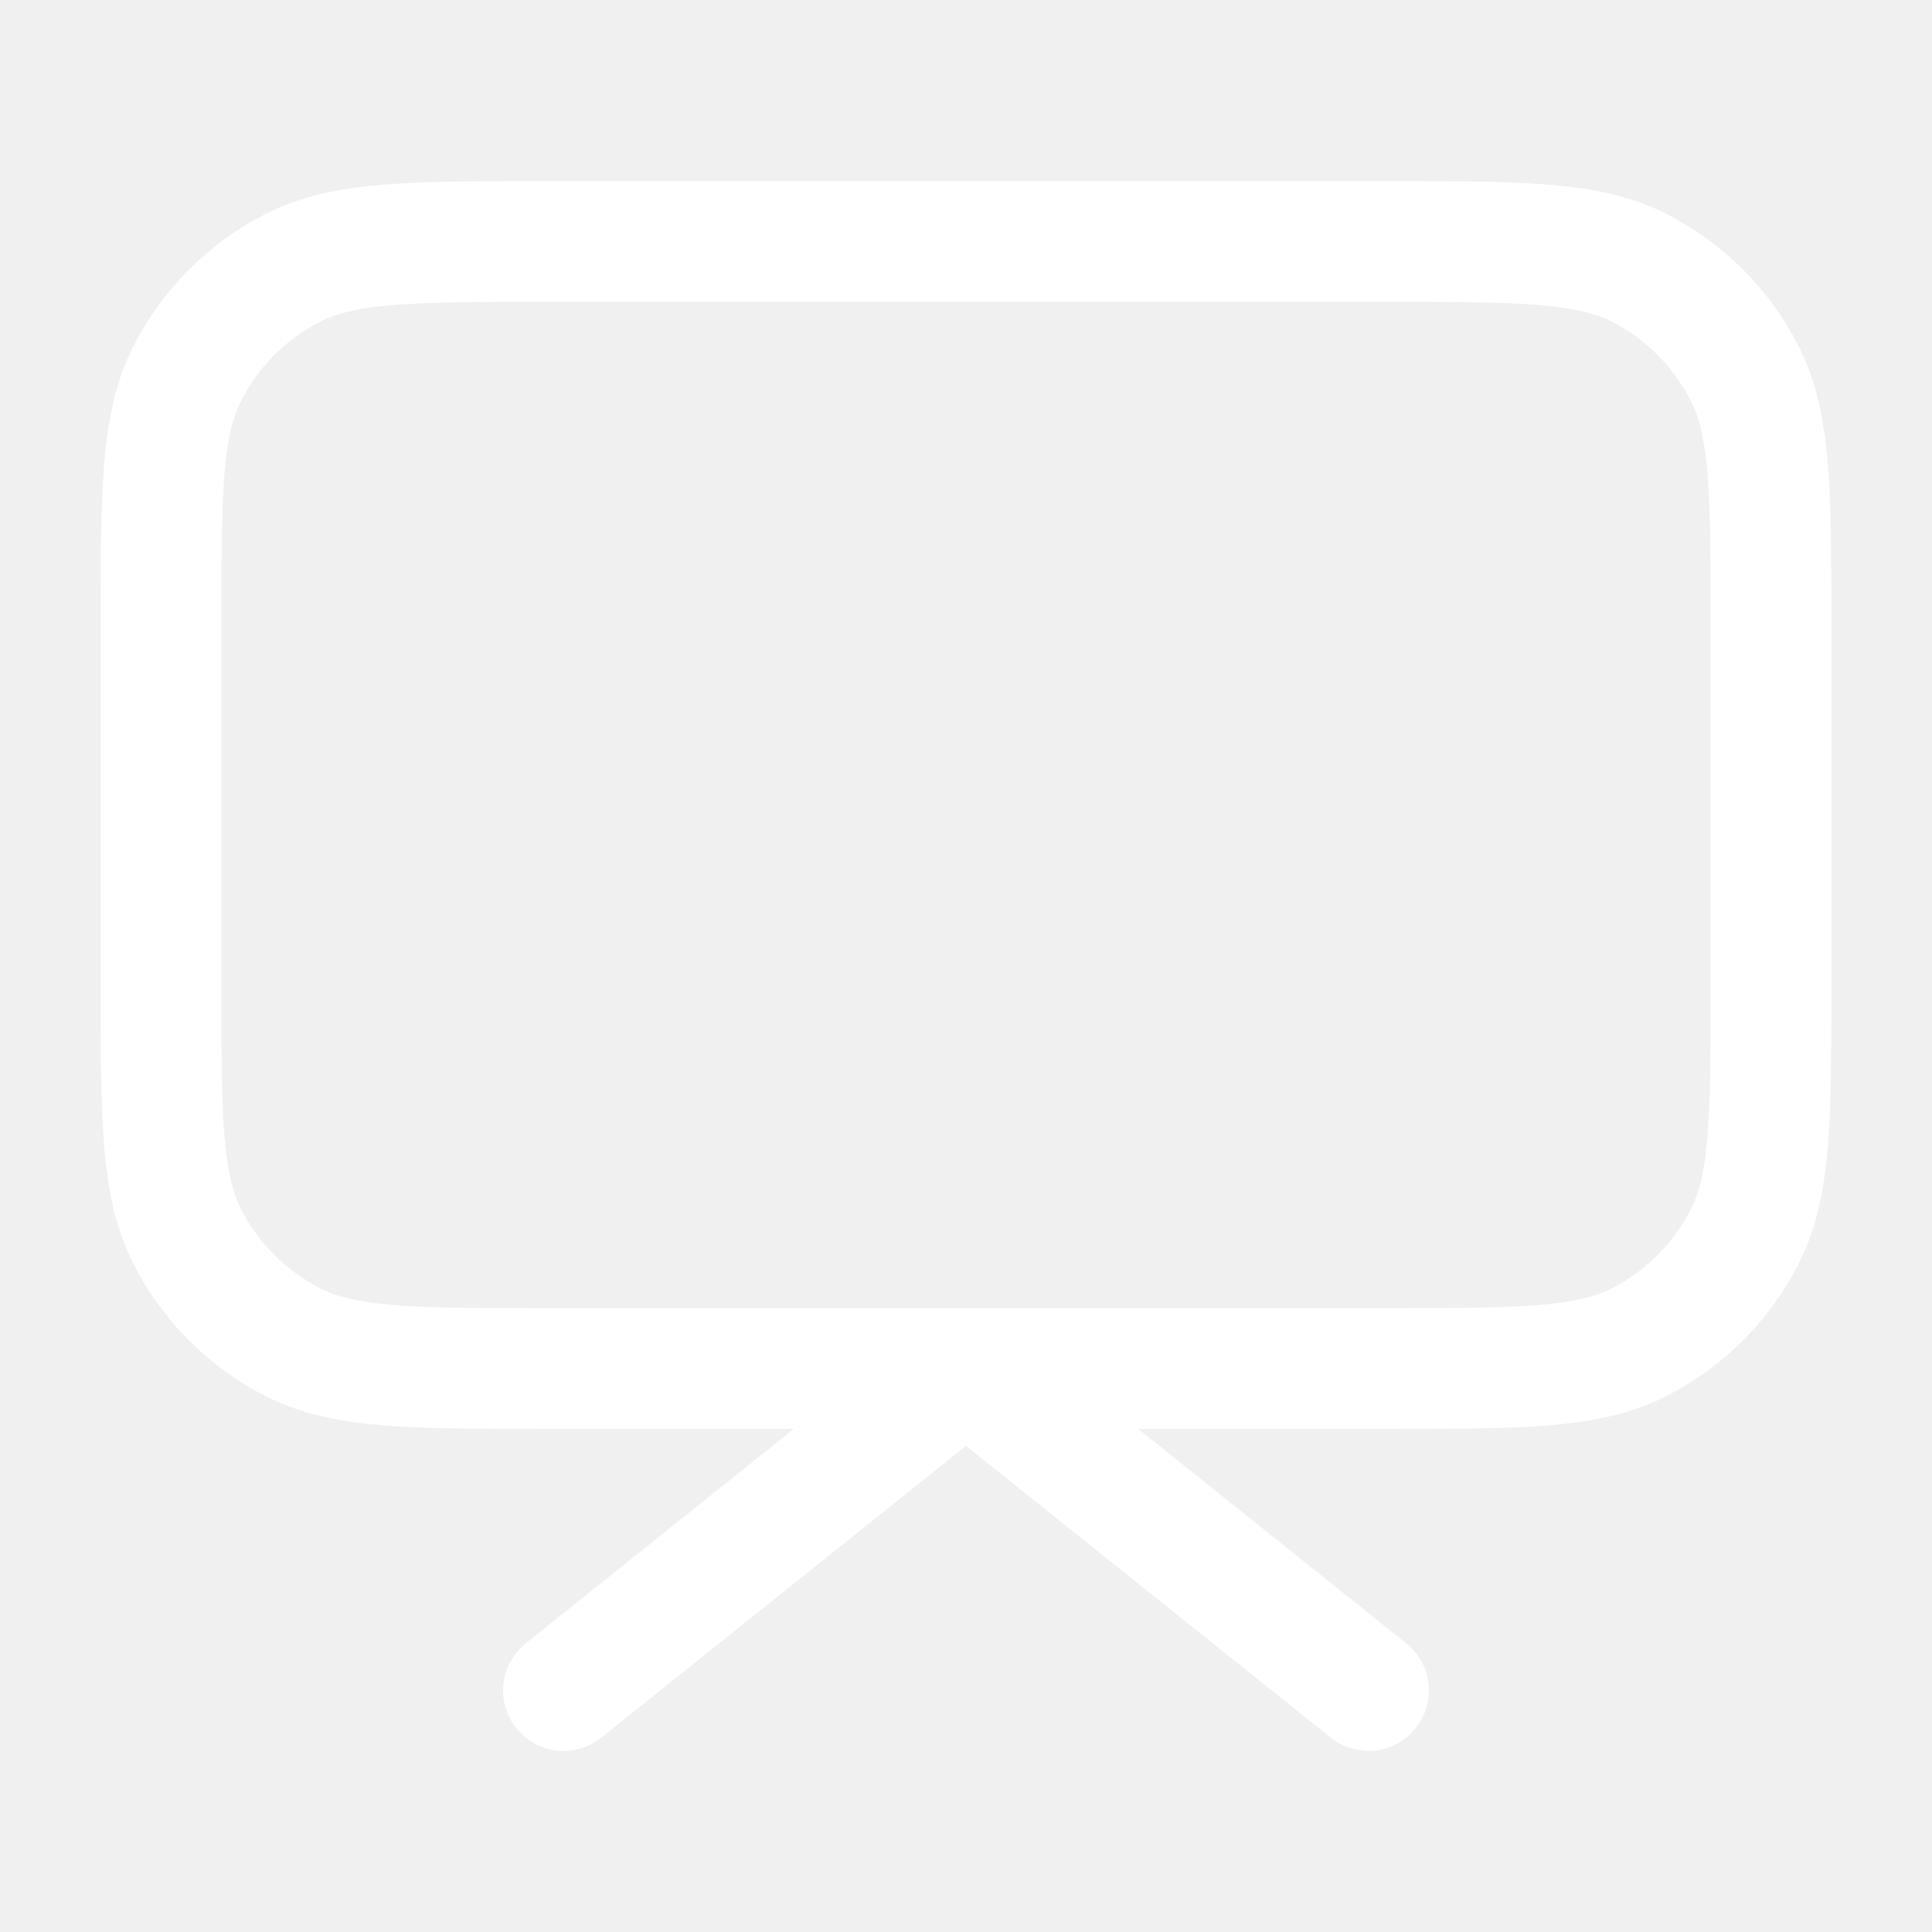
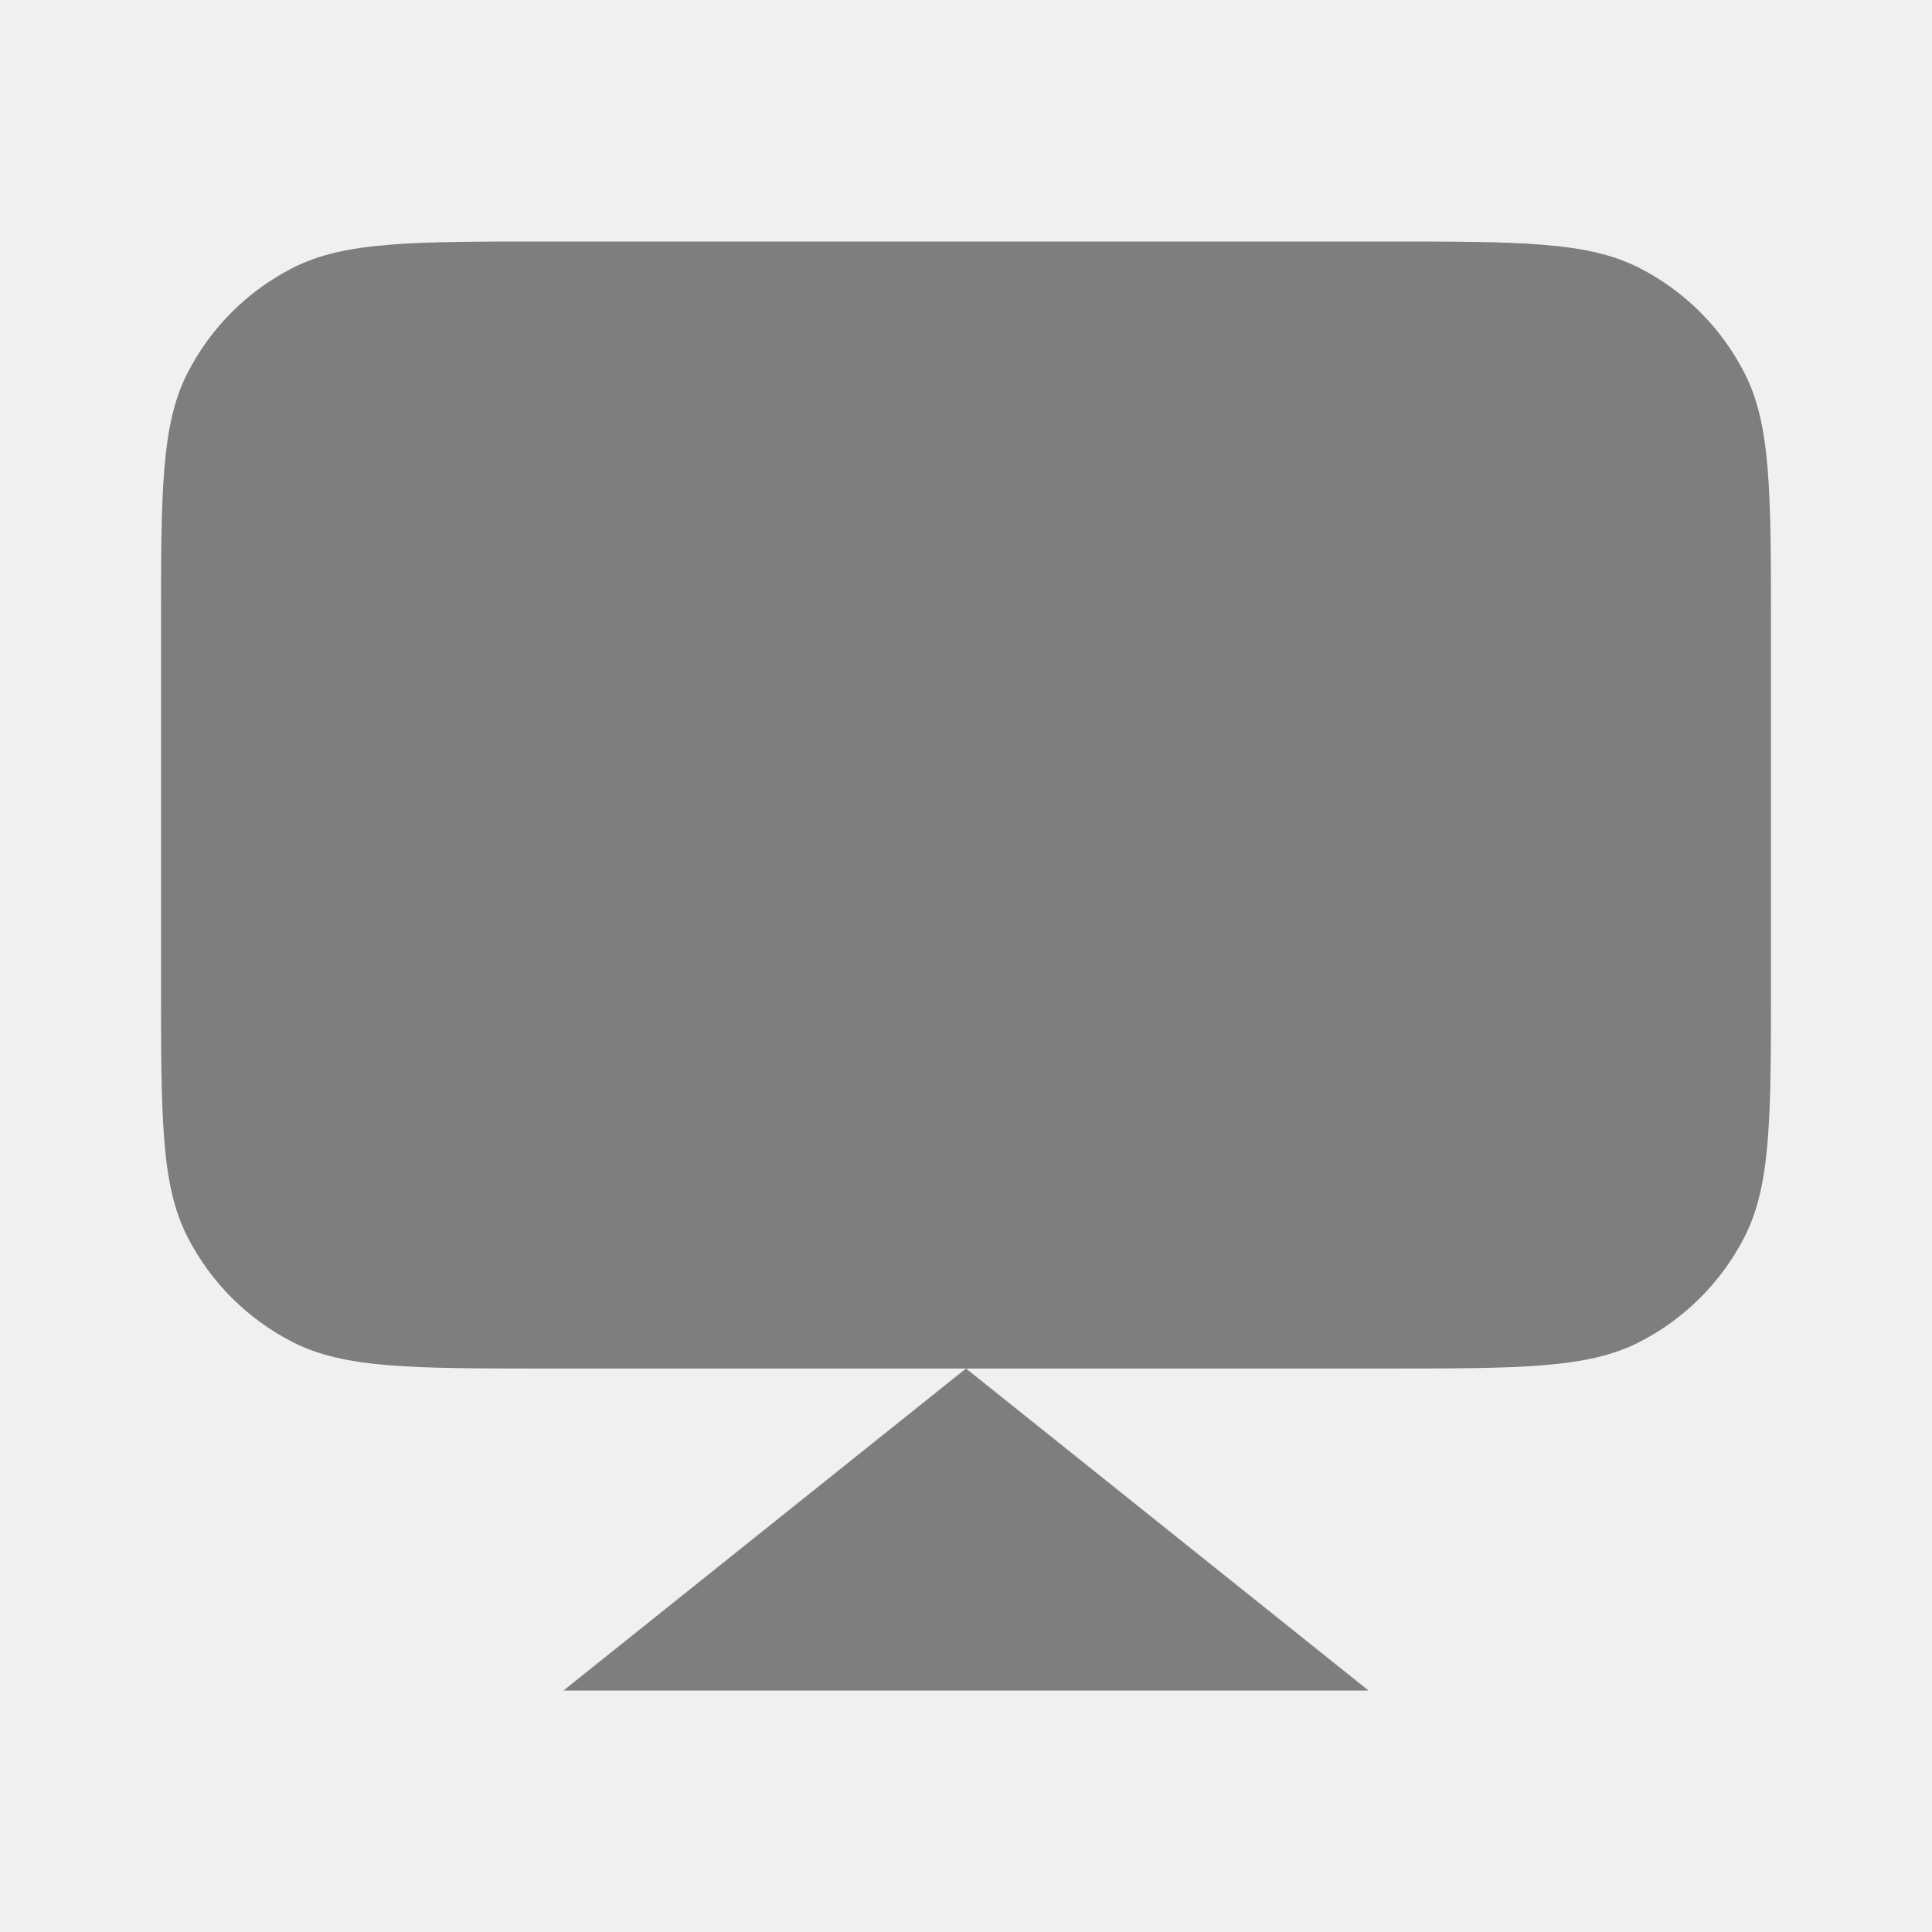
<svg xmlns="http://www.w3.org/2000/svg" width="32" height="32" viewBox="0 0 32 32" fill="none">
-   <path d="M22.667 28L16 22.667L9.333 28M9.067 22.667H22.933C25.174 22.667 26.294 22.667 27.149 22.231C27.902 21.847 28.514 21.235 28.897 20.483C29.333 19.627 29.333 18.507 29.333 16.267V10.4C29.333 8.16 29.333 7.04 28.897 6.184C28.514 5.431 27.902 4.819 27.149 4.436C26.294 4 25.174 4 22.933 4H9.067C6.826 4 5.706 4 4.851 4.436C4.098 4.819 3.486 5.431 3.103 6.184C2.667 7.04 2.667 8.16 2.667 10.4V16.267C2.667 18.507 2.667 19.627 3.103 20.483C3.486 21.235 4.098 21.847 4.851 22.231C5.706 22.667 6.826 22.667 9.067 22.667Z" stroke="white" stroke-width="2" stroke-linecap="round" stroke-linejoin="round" />
+   <path d="M22.667 28L16 22.667L9.333 28M9.067 22.667H22.933C25.174 22.667 26.294 22.667 27.149 22.231C27.902 21.847 28.514 21.235 28.897 20.483C29.333 19.627 29.333 18.507 29.333 16.267V10.4C29.333 8.16 29.333 7.04 28.897 6.184C28.514 5.431 27.902 4.819 27.149 4.436C26.294 4 25.174 4 22.933 4H9.067C6.826 4 5.706 4 4.851 4.436C4.098 4.819 3.486 5.431 3.103 6.184C2.667 7.04 2.667 8.16 2.667 10.4V16.267C2.667 18.507 2.667 19.627 3.103 20.483C3.486 21.235 4.098 21.847 4.851 22.231C5.706 22.667 6.826 22.667 9.067 22.667Z" fill="#7E7E7E" />
</svg>
